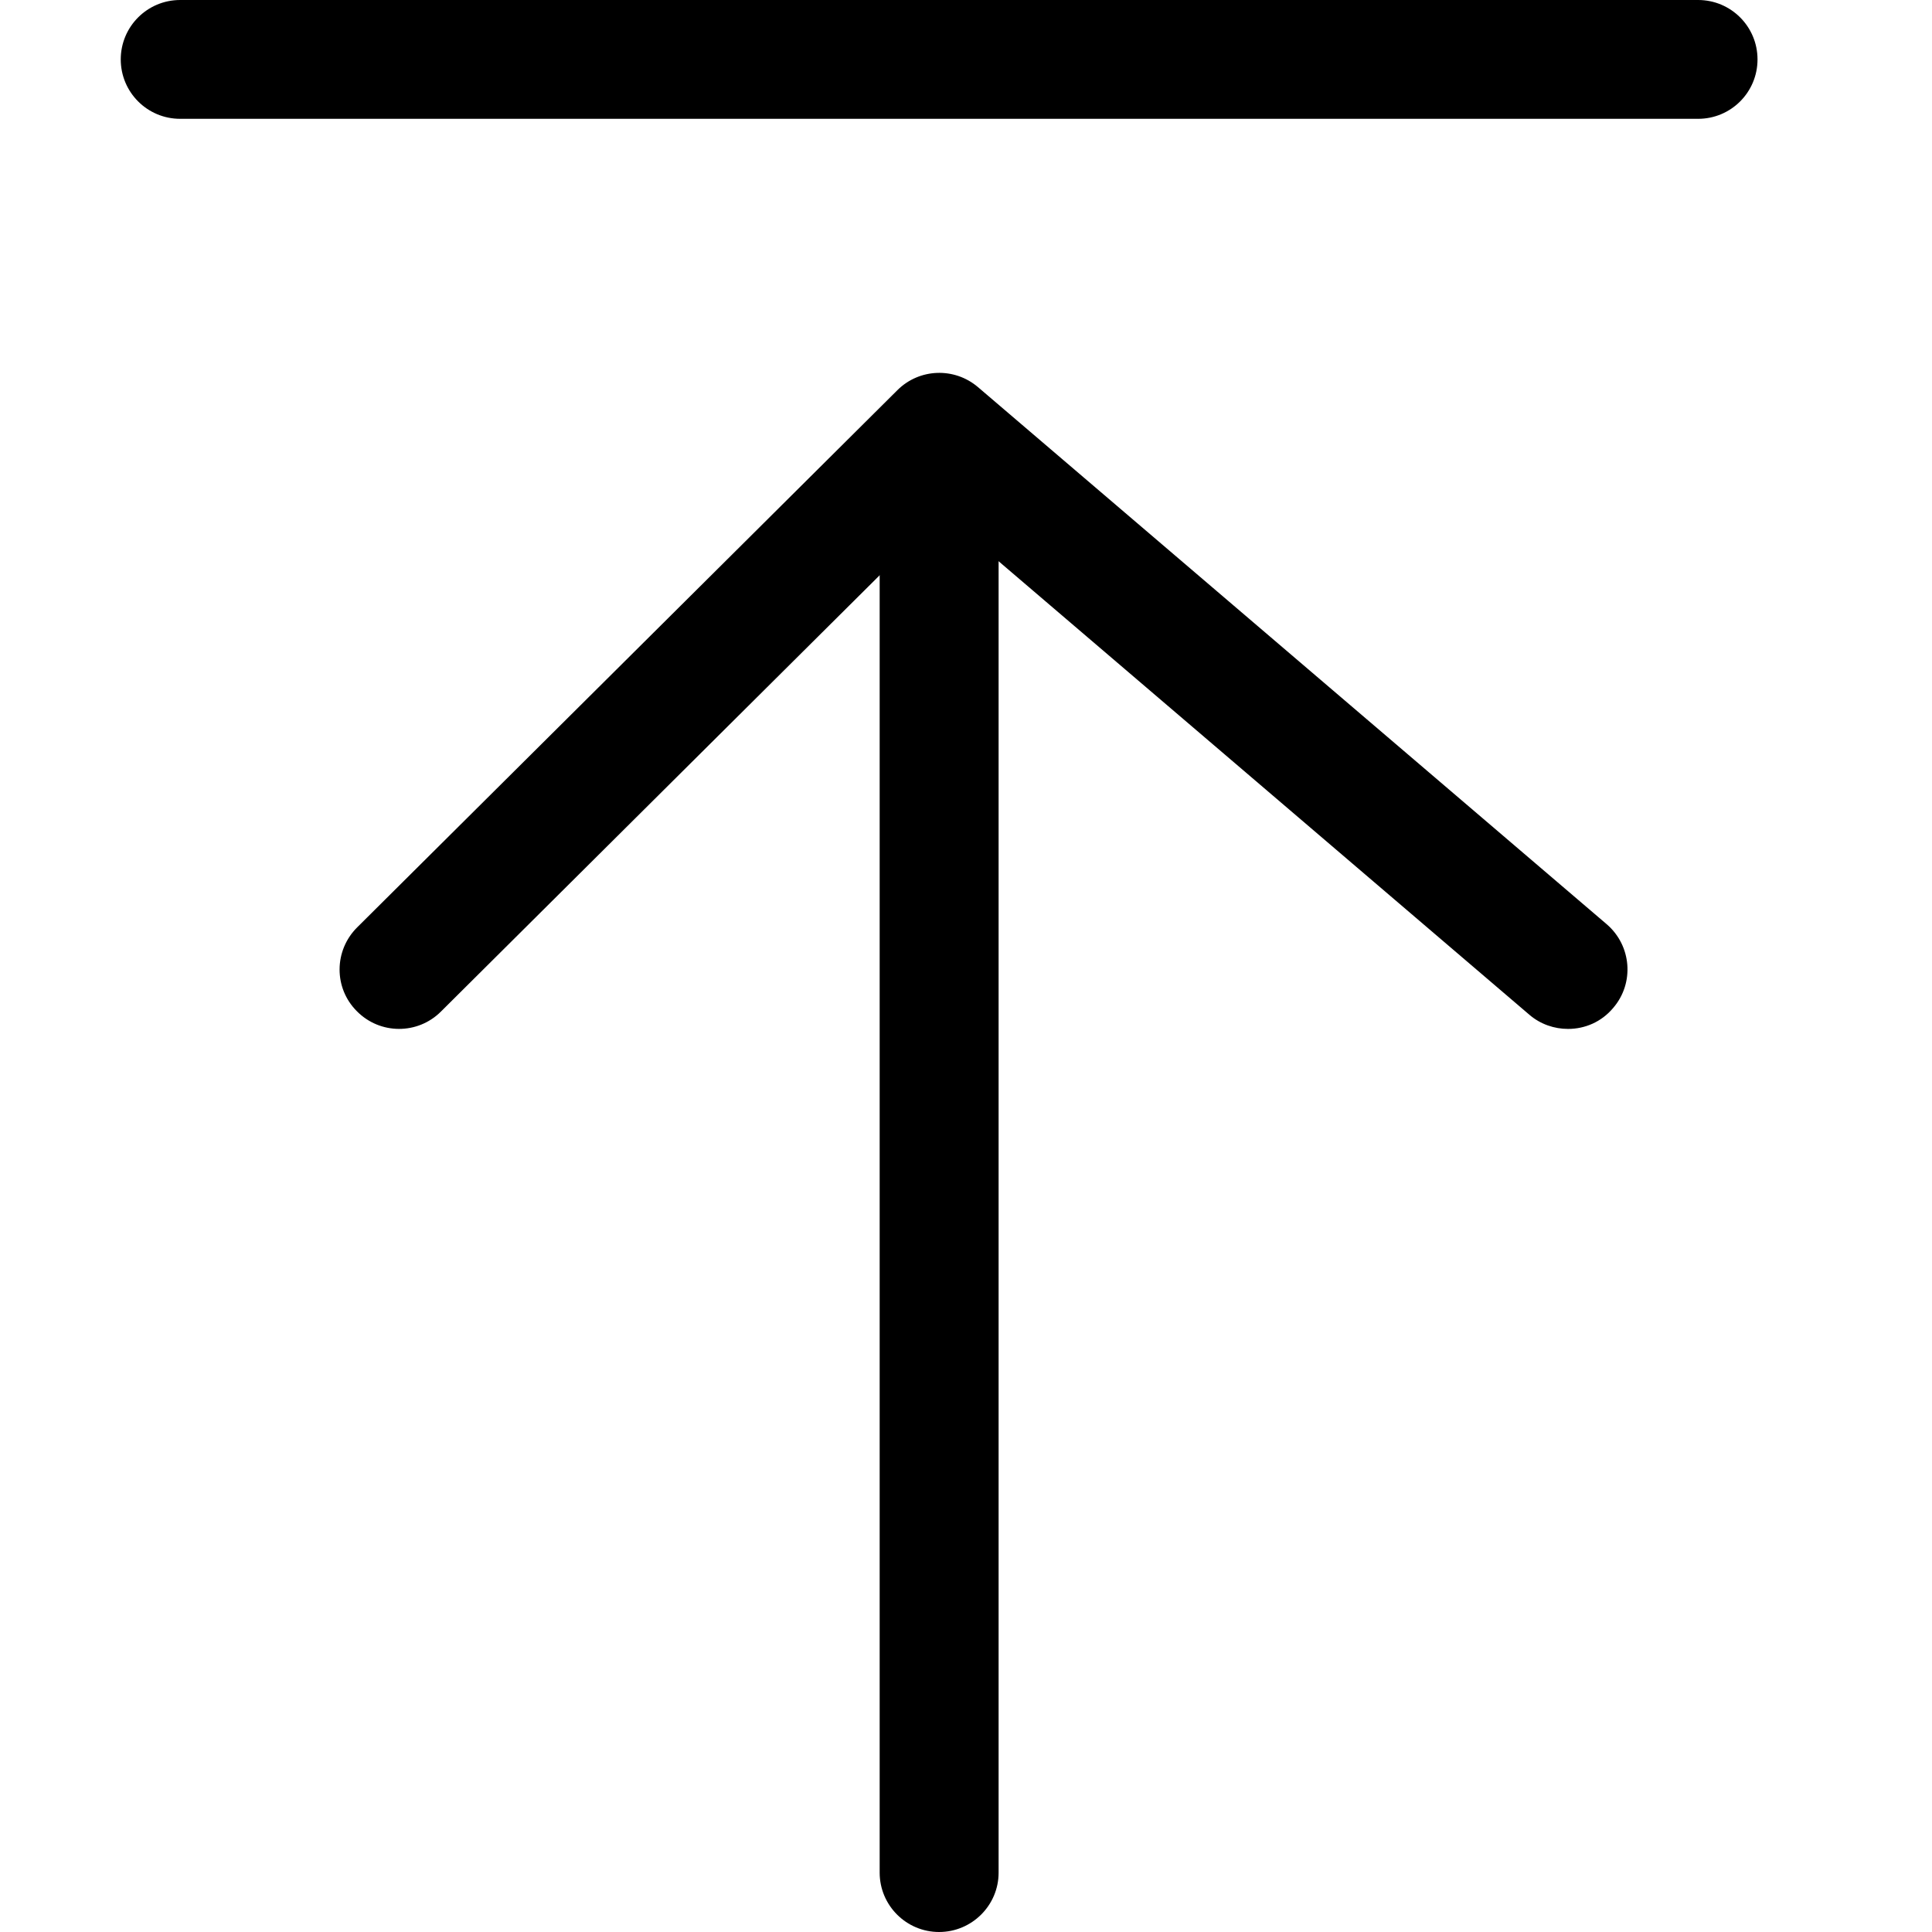
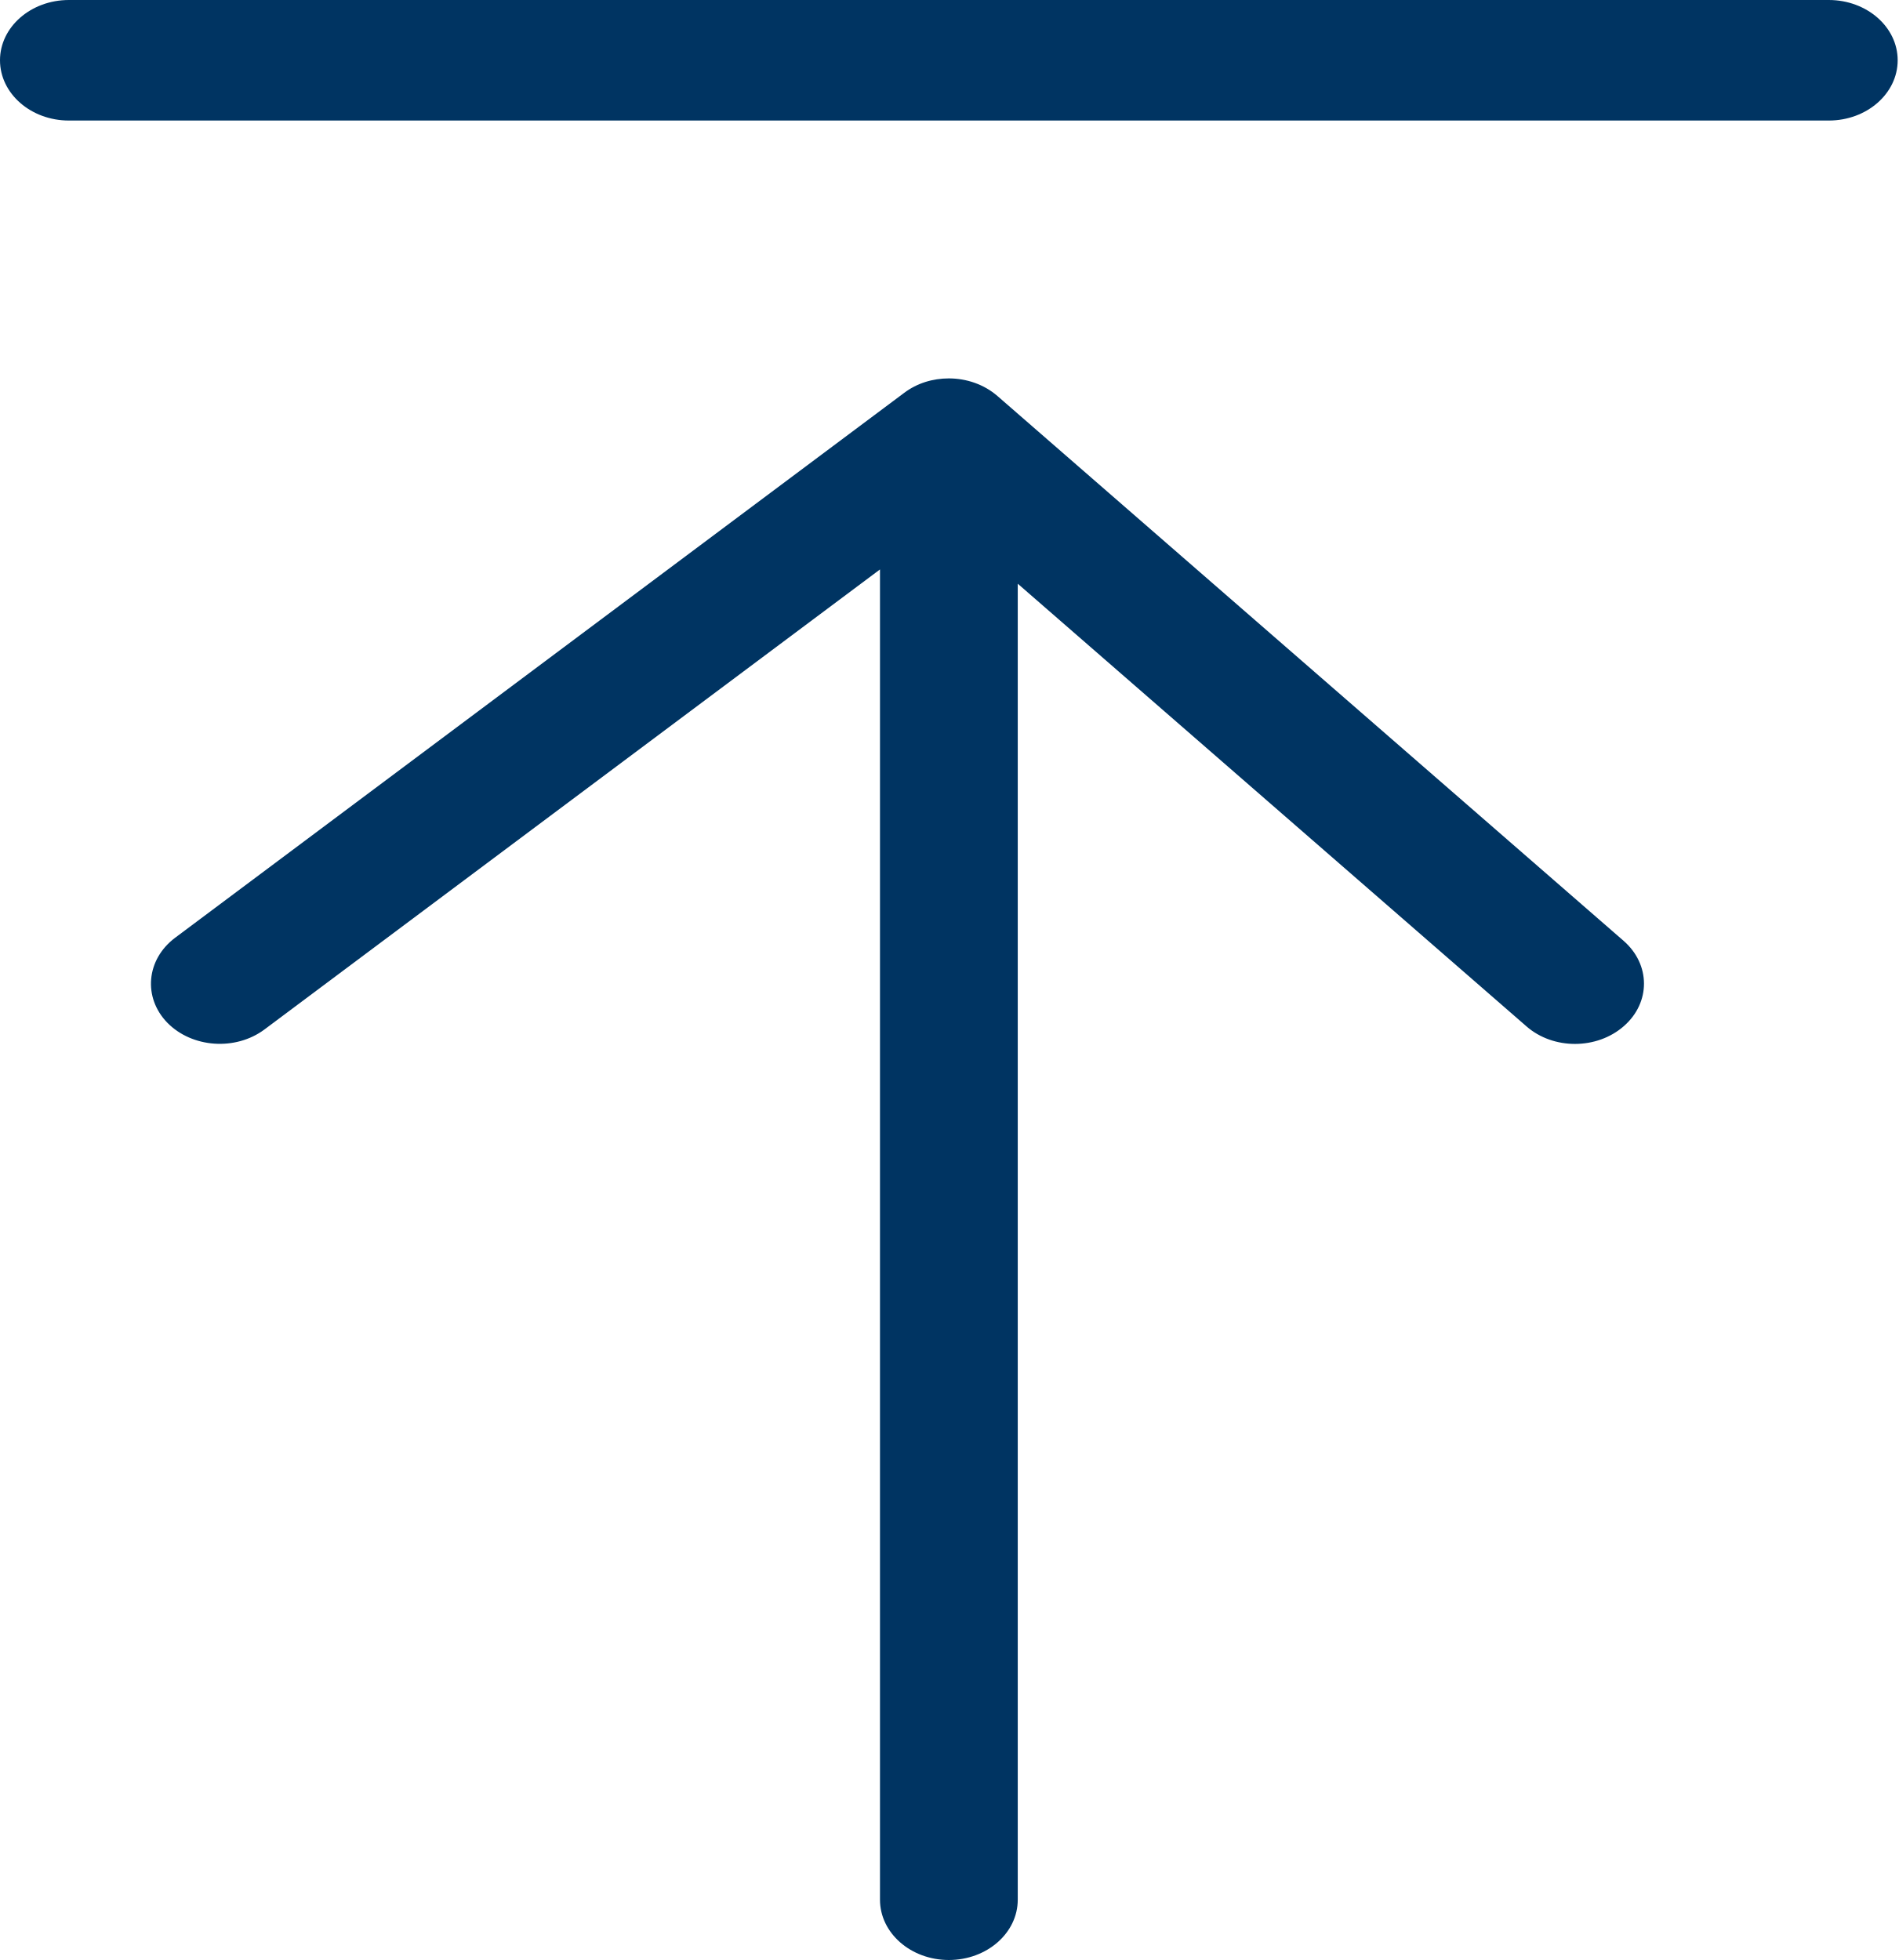
- <svg xmlns="http://www.w3.org/2000/svg" width="16" height="16" viewBox="0 0 16 16" fill="currentColor">
-   <path d="M14.063 0.984H1.492C1.22 0.984 1 0.764 1 0.492C1 0.22 1.22 0 1.492 0H14.063C14.335 0 14.555 0.22 14.555 0.492C14.555 0.764 14.335 0.984 14.063 0.984Z" fill="currentColor" />
-   <path d="M7.777 16C7.506 16 7.285 15.78 7.285 15.508V3.829C7.285 3.557 7.506 3.337 7.777 3.337C8.049 3.337 8.27 3.557 8.27 3.829V15.509C8.27 15.779 8.049 16 7.777 16V16Z" fill="currentColor" />
-   <path d="M12.985 8.521C12.873 8.521 12.758 8.483 12.666 8.404L7.803 4.249L3.651 8.378C3.459 8.569 3.148 8.569 2.956 8.375C2.763 8.183 2.765 7.872 2.958 7.68L7.432 3.231C7.614 3.05 7.903 3.04 8.098 3.205L13.306 7.654C13.512 7.831 13.537 8.141 13.36 8.347C13.262 8.464 13.125 8.521 12.986 8.521L12.985 8.521Z" fill="currentColor" />
+ <svg xmlns="http://www.w3.org/2000/svg" width="31" height="32" viewBox="0 0 31 32" fill="none">
+   <path id="upload" fill-rule="evenodd" clip-rule="evenodd" d="M29.855 0H1.125C0.504 0 0 0.441 0 0.984C0 1.527 0.504 1.968 1.125 1.968H29.855C30.476 1.968 30.98 1.527 30.98 0.984C30.98 0.441 30.476 0 29.855 0ZM14.366 9.297L4.317 16.808C3.845 17.159 3.137 17.11 2.732 16.698C2.331 16.285 2.387 15.665 2.858 15.311L14.761 6.414C14.972 6.255 15.229 6.178 15.49 6.178L15.489 6.178C15.777 6.178 16.064 6.275 16.283 6.465L26.505 15.36C26.947 15.745 26.95 16.367 26.511 16.752C26.071 17.139 25.359 17.141 24.92 16.757L16.615 9.53V31.016C16.615 31.559 16.111 32 15.49 32C14.869 32 14.366 31.559 14.366 31.016V9.297Z" fill="#003462" />
</svg>
